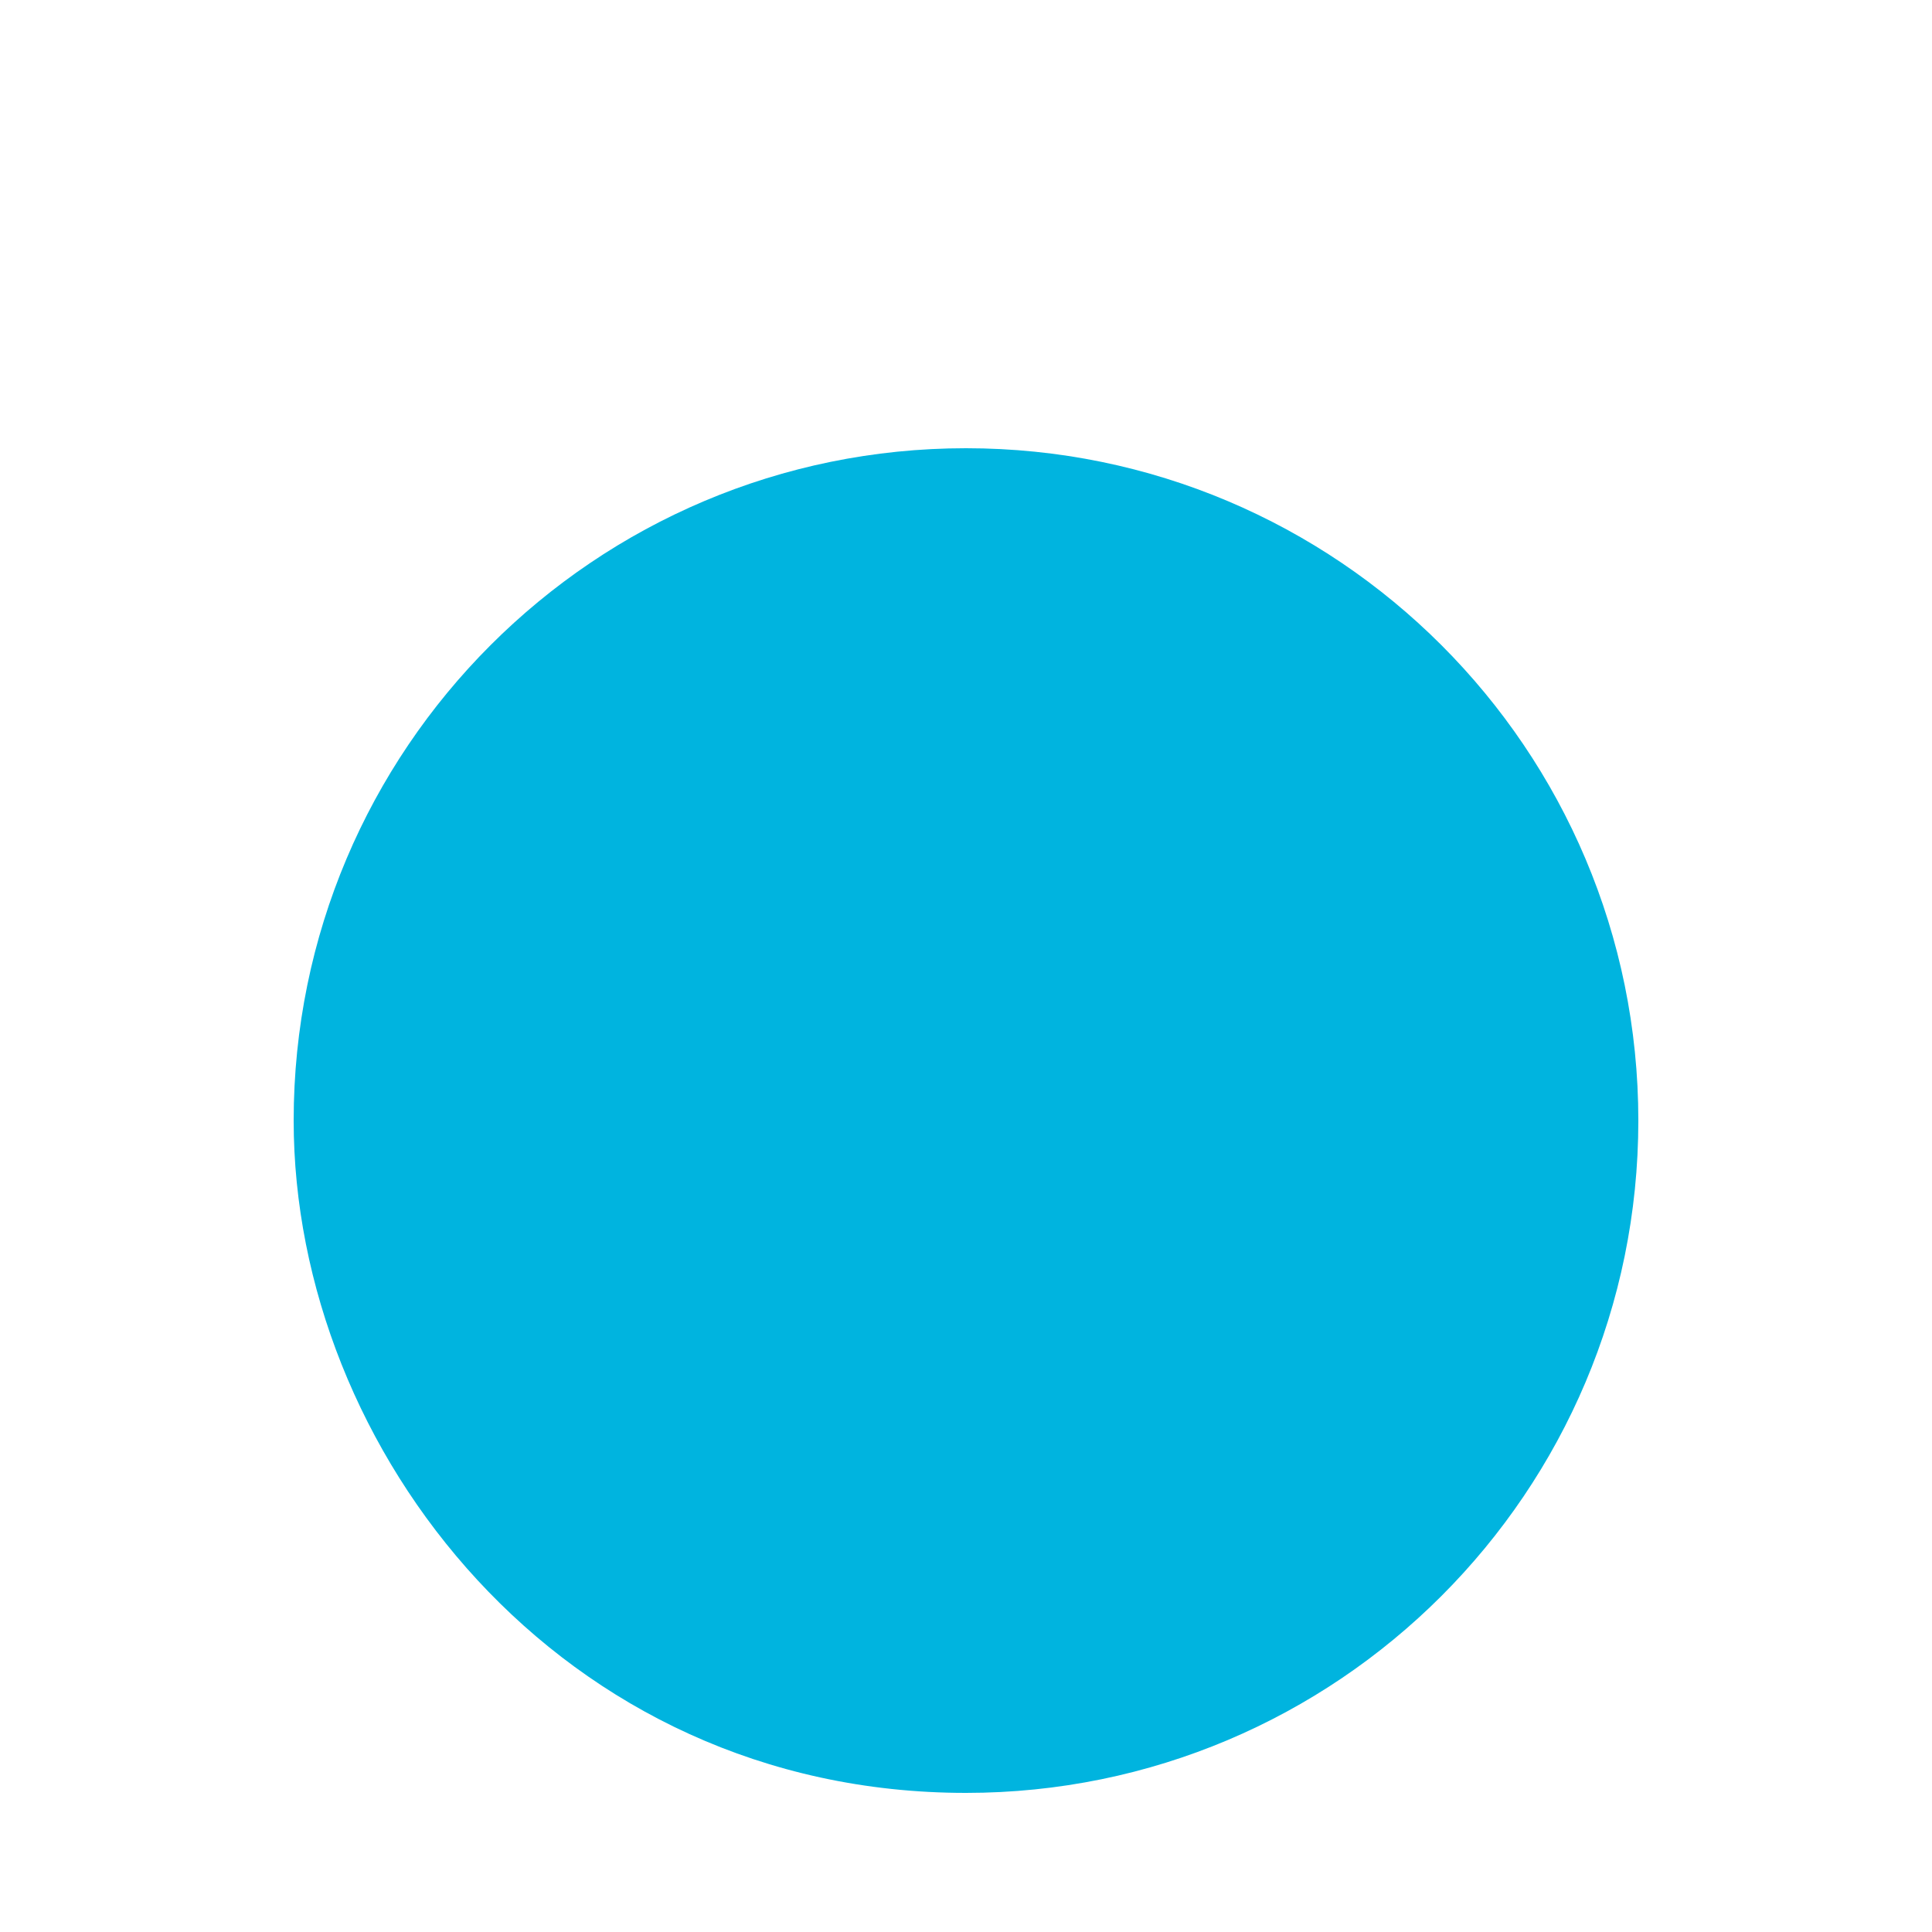
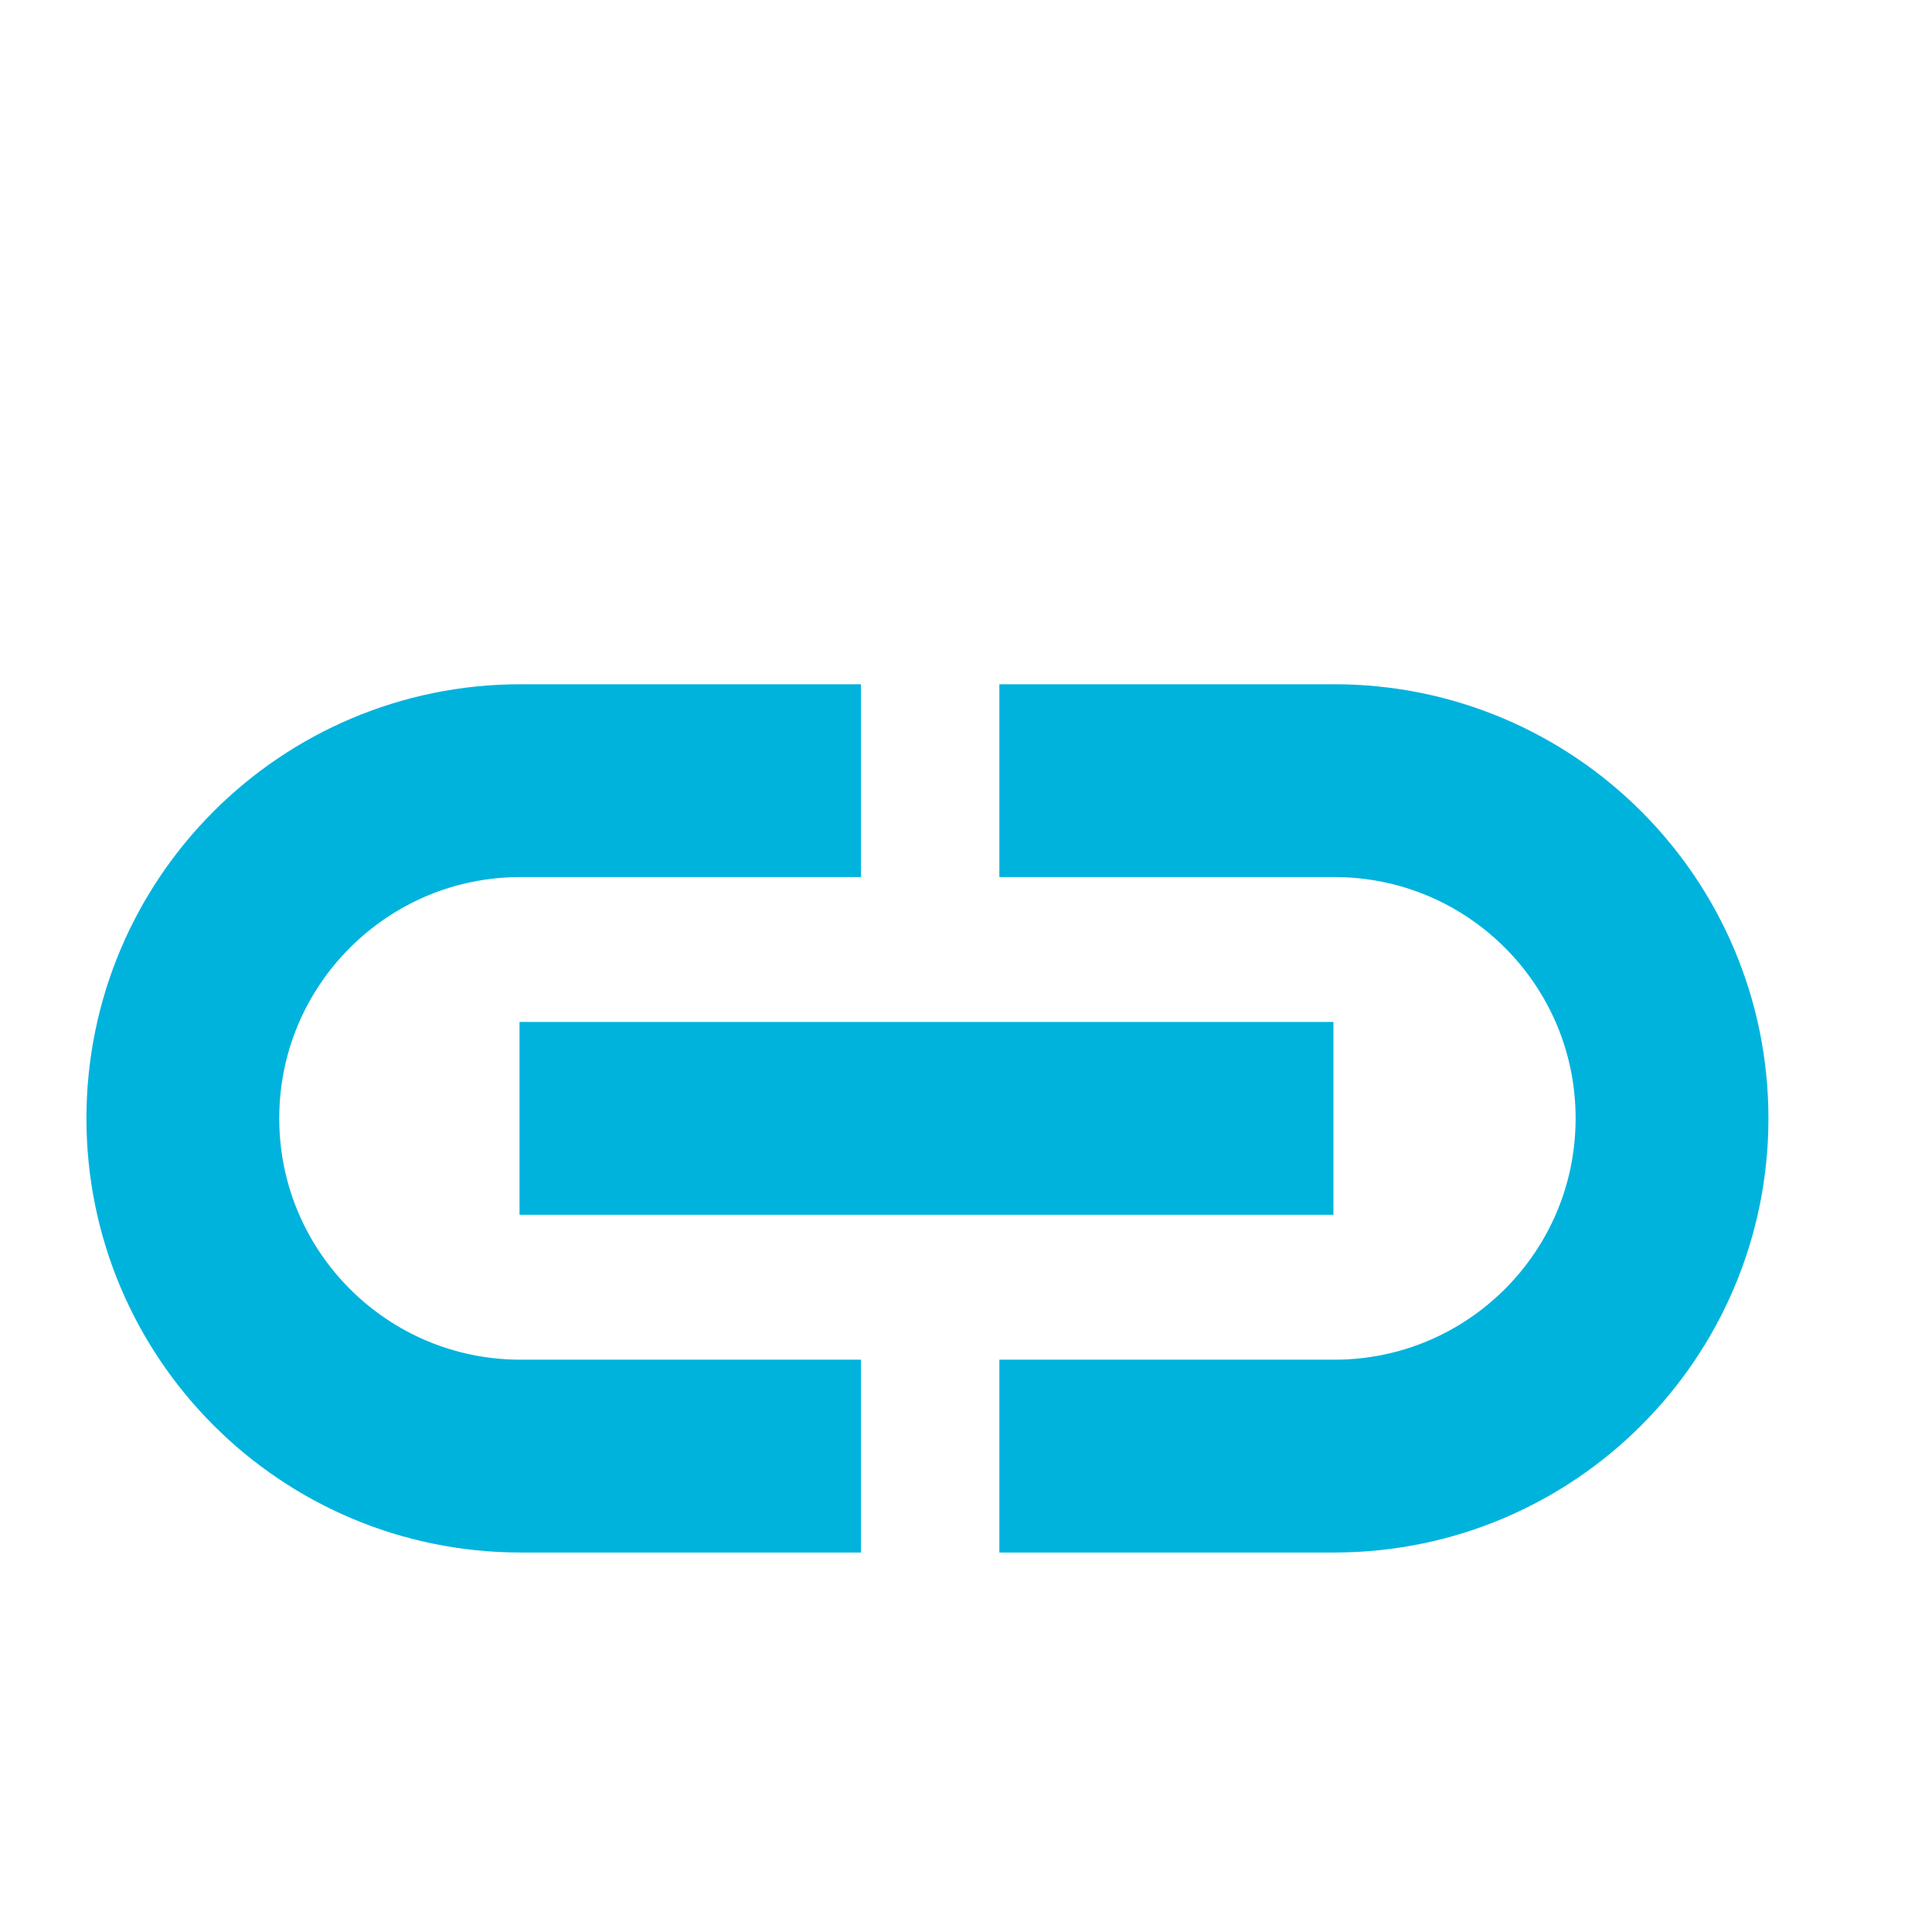
- <svg xmlns="http://www.w3.org/2000/svg" version="1.1" id="Layer_1" x="0px" y="0px" width="500px" height="500px" viewBox="0 0 500 500" enable-background="new 0 0 500 500" xml:space="preserve">
-   <path fill="#00B4DF" d="M250,464c96.112,0,174-77.888,174-174c0-96.097-77.888-174-174-174S76,193.903,76,290  C76,375.132,144.838,464,250,464z" />
+ <svg xmlns="http://www.w3.org/2000/svg" version="1.1" id="Layer_1" x="0px" y="0px" width="501px" height="500px" viewBox="-250 0 501 500" enable-background="new -250 0 501 500" xml:space="preserve">
+   <path fill="none" stroke="#00B3DD" stroke-width="50" stroke-miterlimit="10" d="M9.149,202.428h86.864  c48.365,0,87.572,39.207,87.572,87.572l0,0c0,48.365-39.207,87.572-87.572,87.572H9.149 M-26.734,202.428h-88.279  c-48.365,0-87.572,39.207-87.572,87.572l0,0c0,48.365,39.207,87.572,87.572,87.572h88.279 M95.777,290H-115.28" />
</svg>
